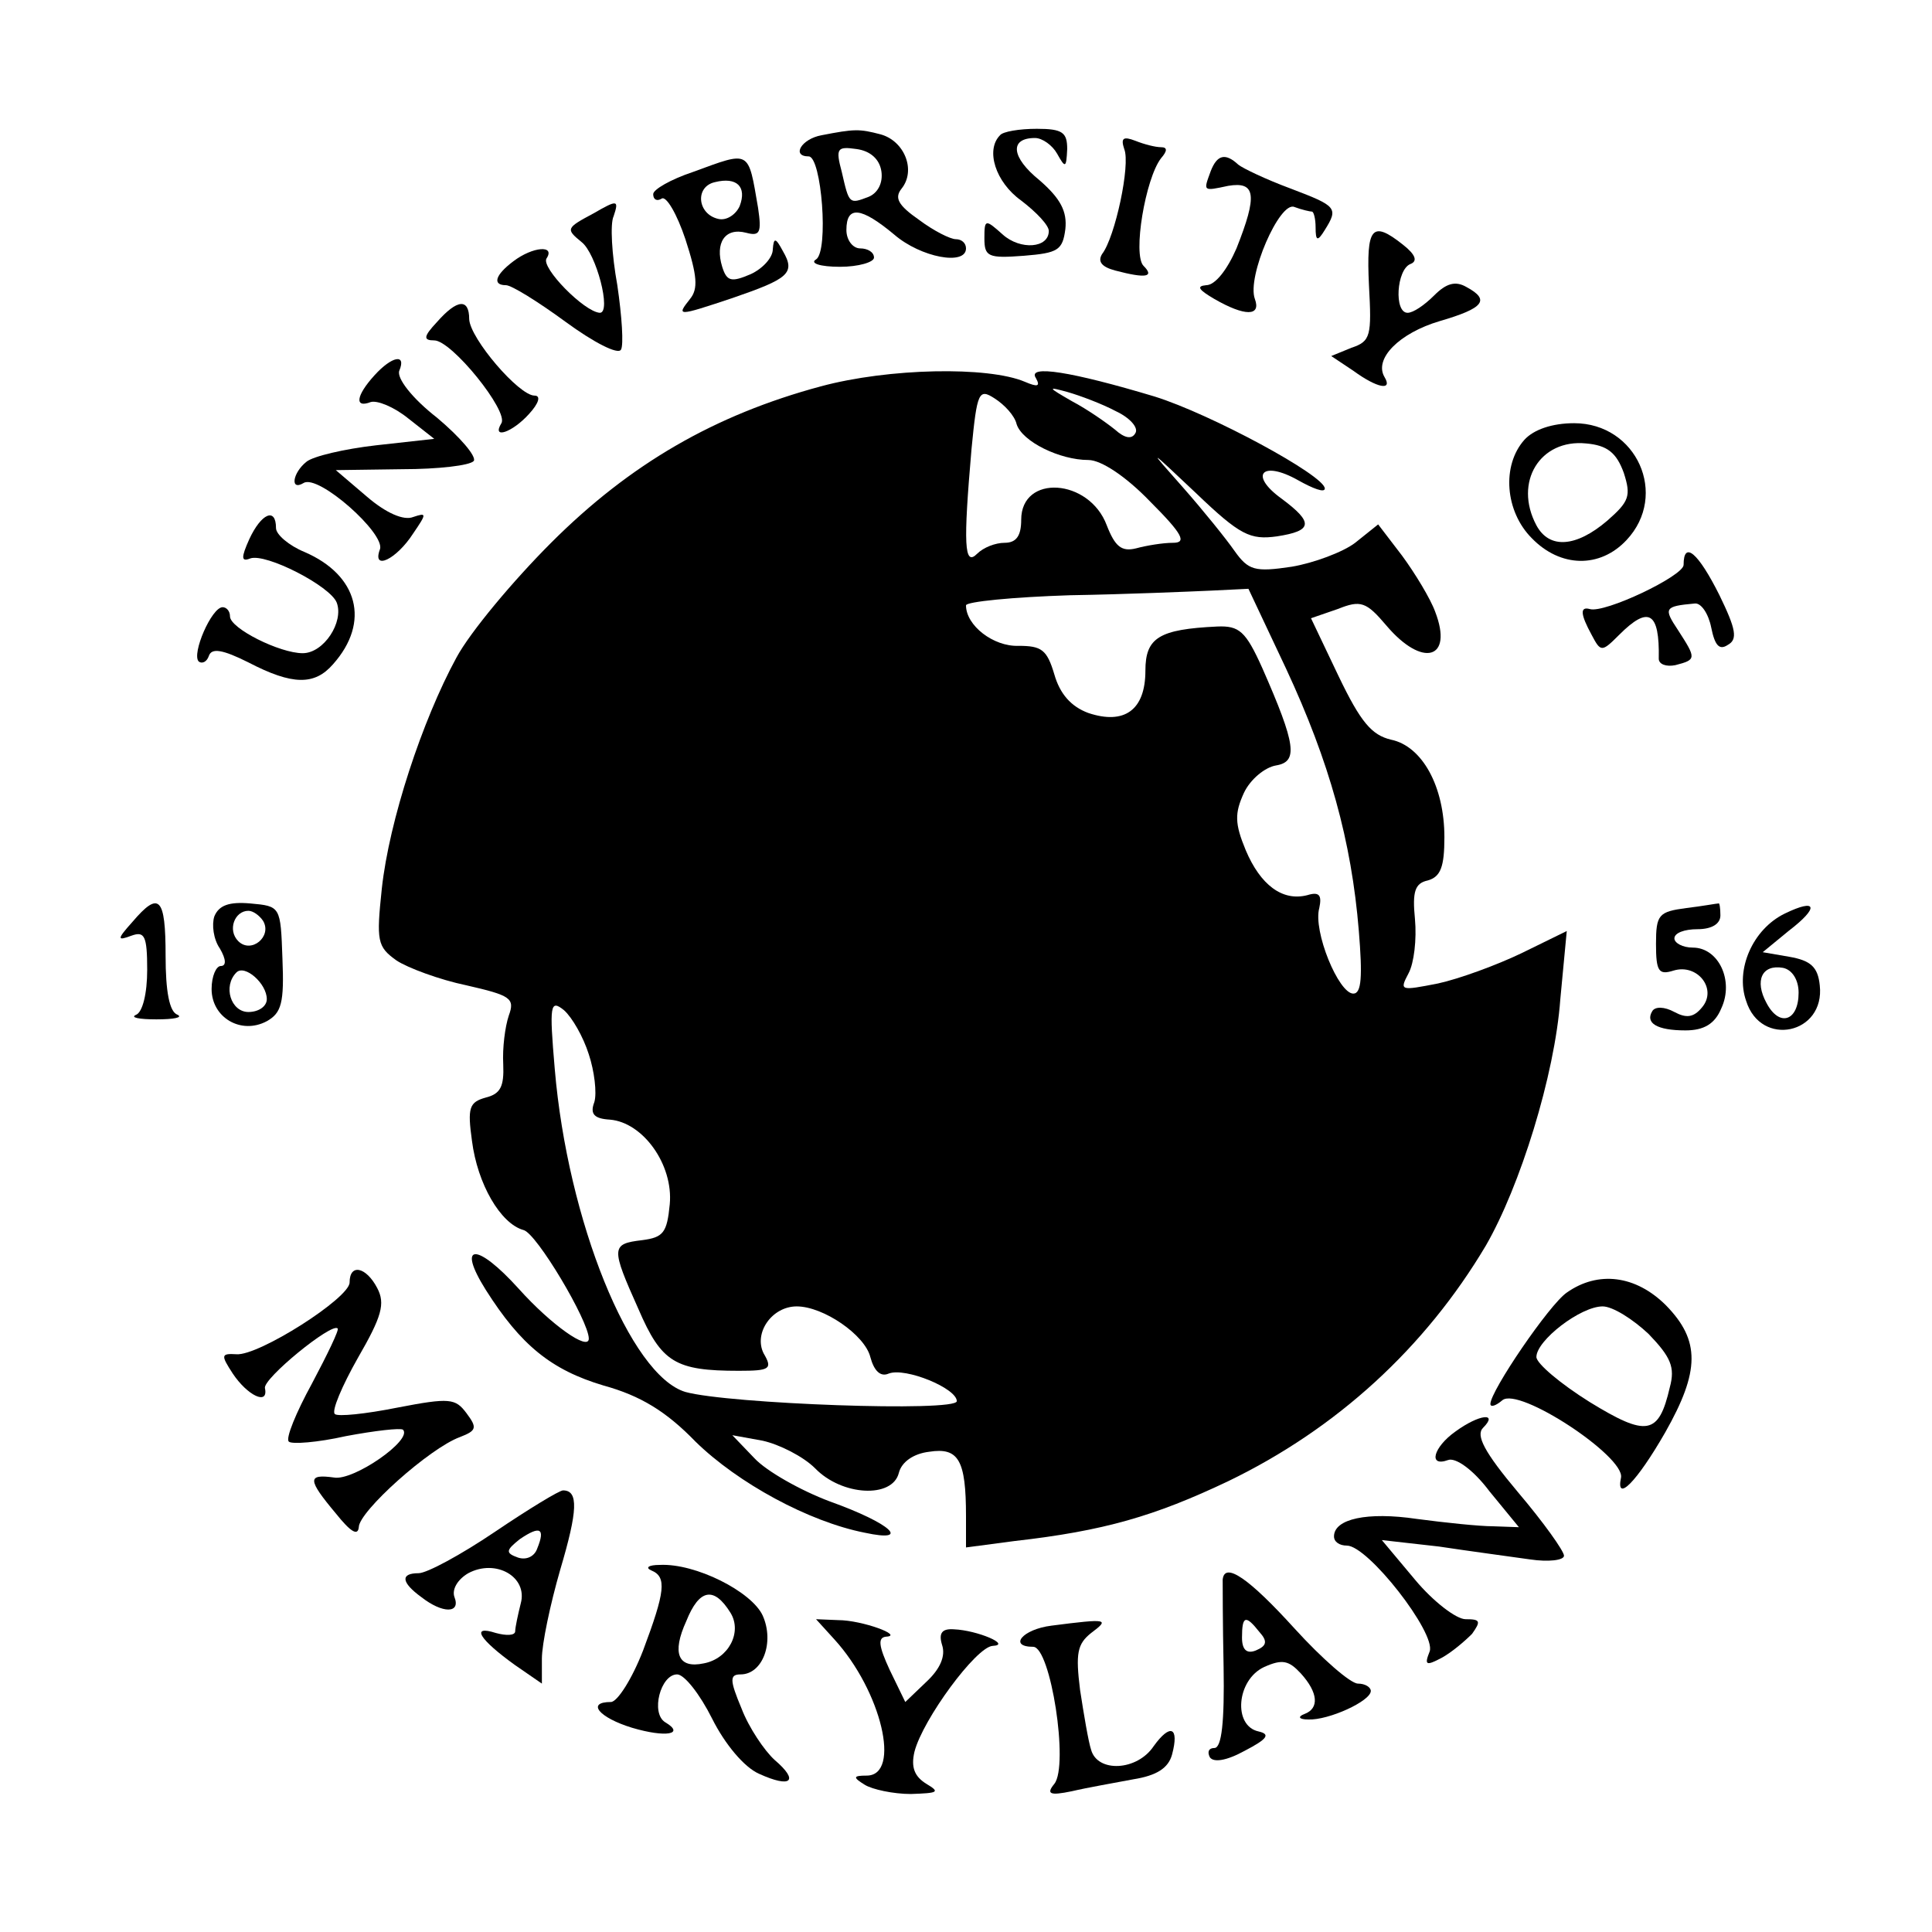
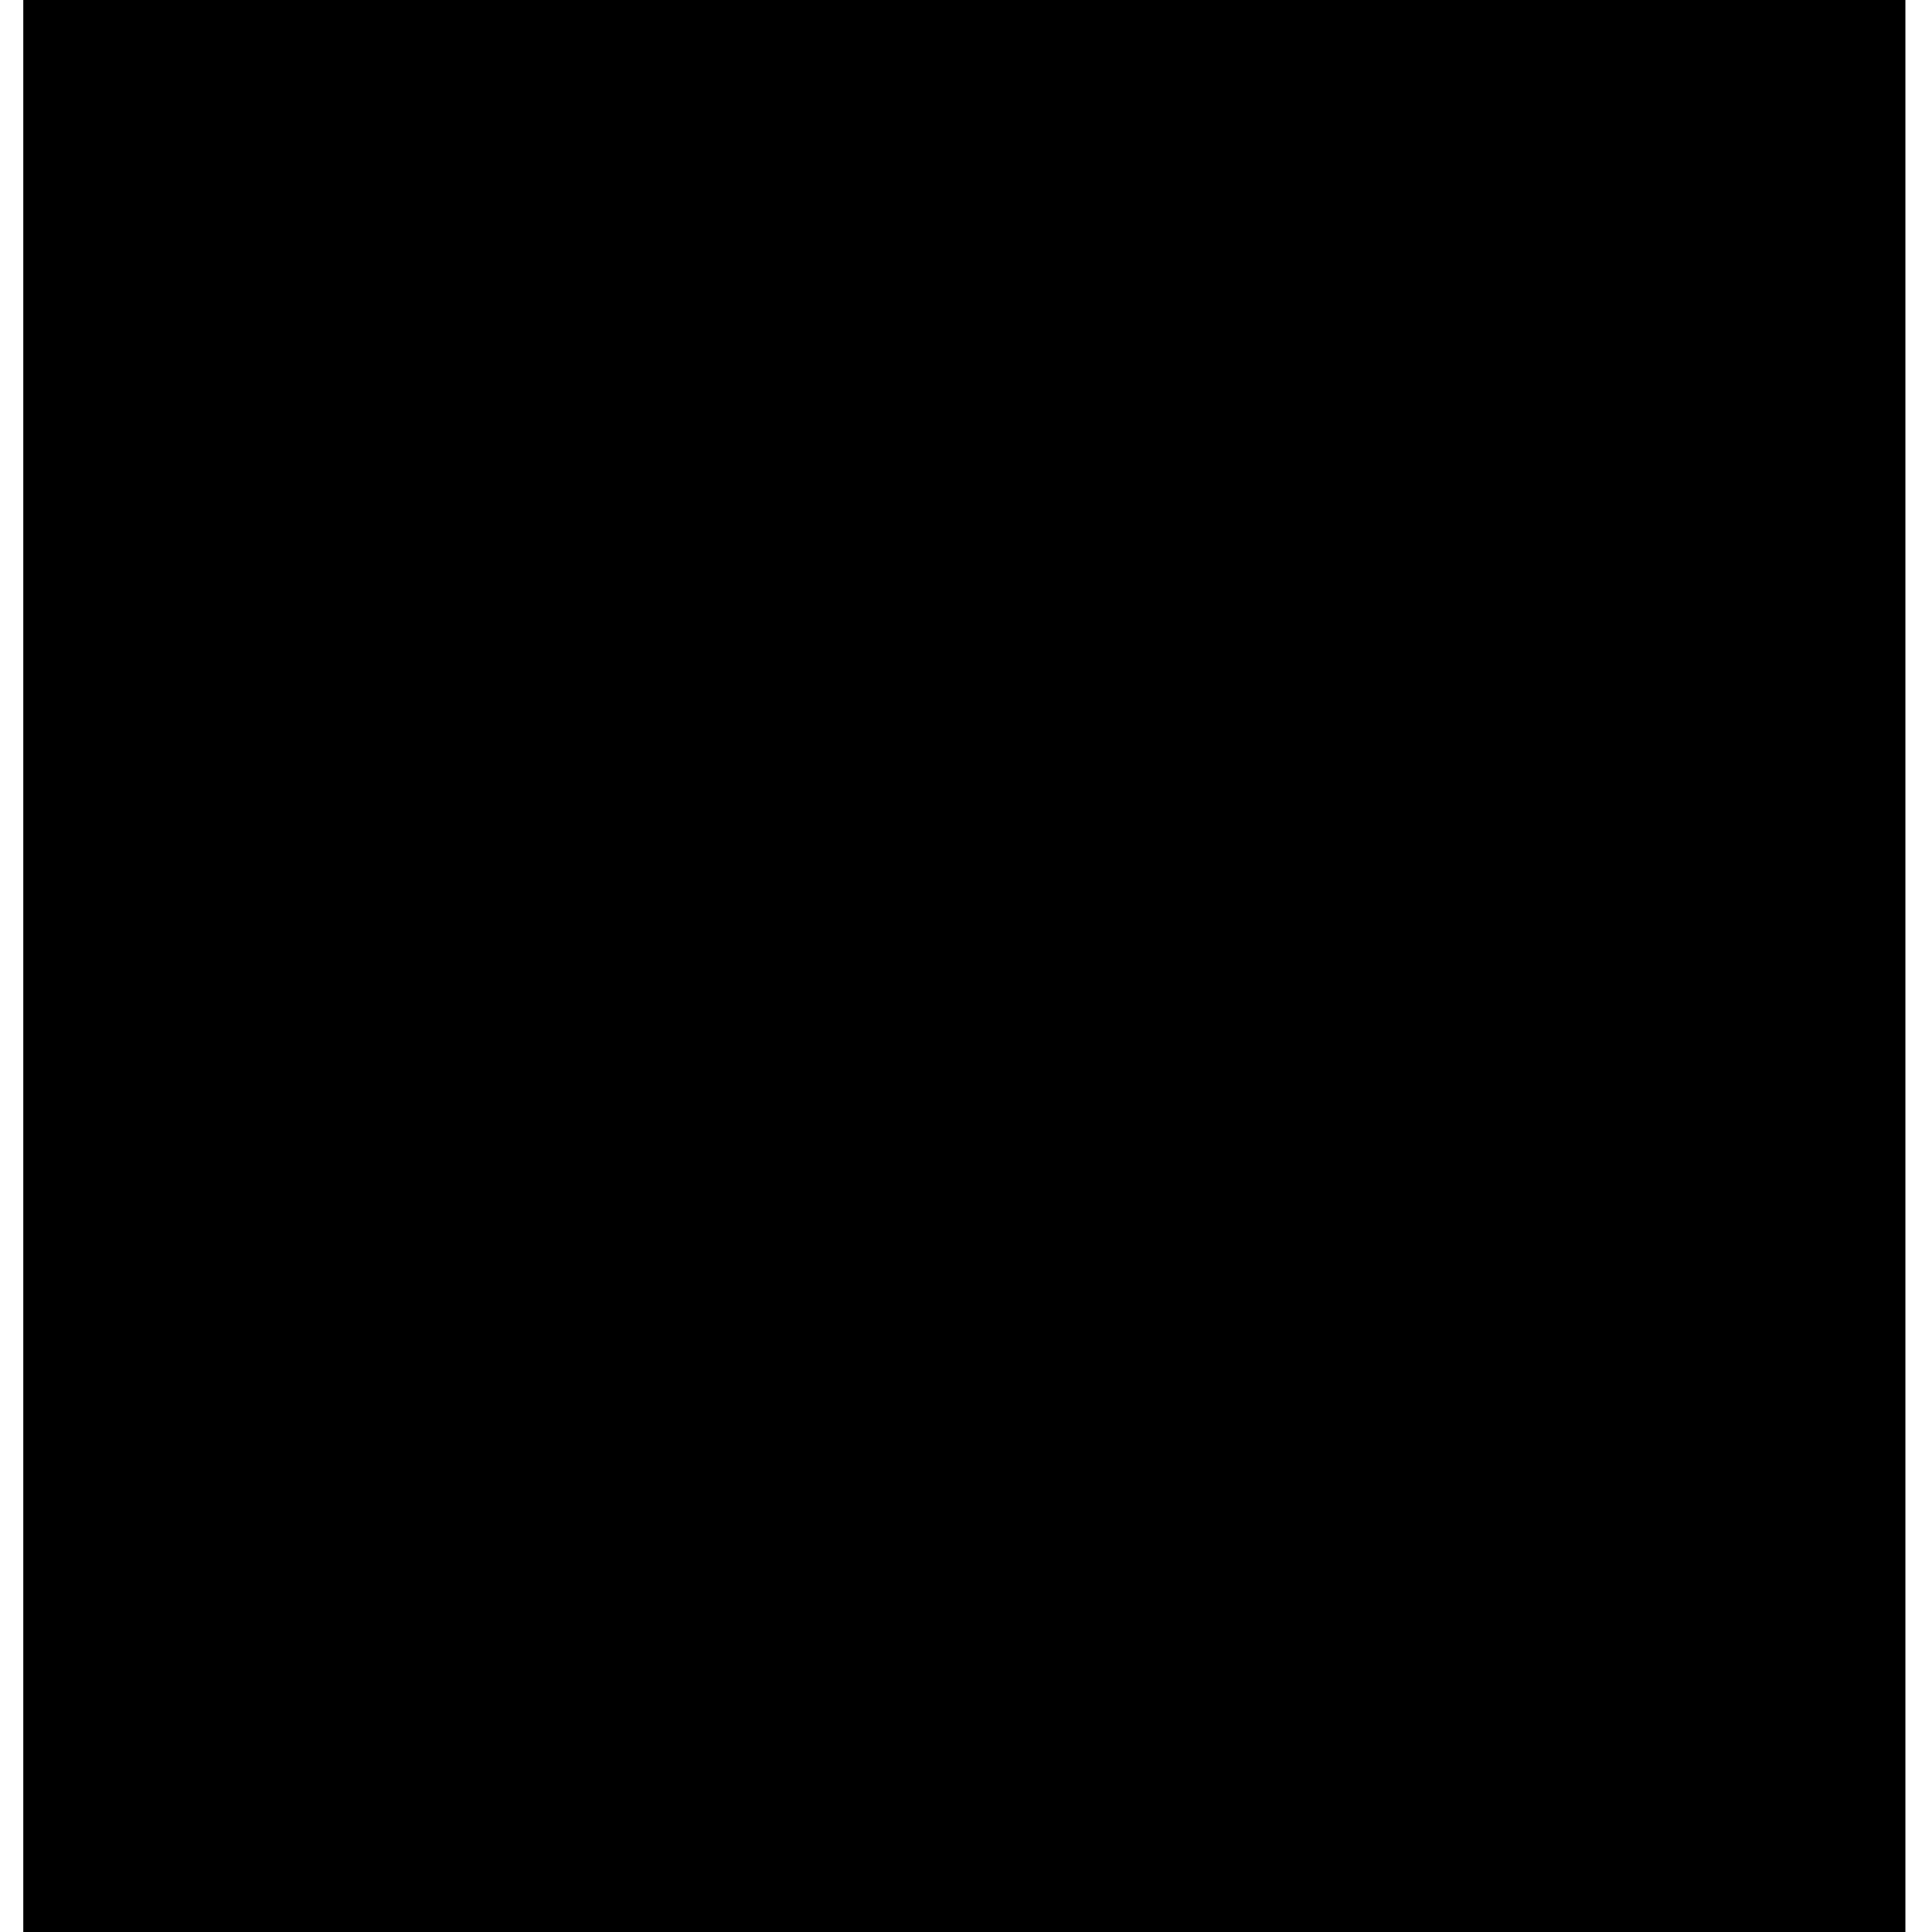
- <svg xmlns="http://www.w3.org/2000/svg" version="1.0" width="210pt" height="210pt" viewBox="0 0 210 210" preserveAspectRatio="xMidYMid meet">
-   <g transform="translate(0,210) scale(0.1,-0.1)" fill="#000000" stroke="none">
-     <path d="M893 1953 c-22 -4 -33 -23 -14 -23 14 0 22 -103 8 -112 -7 -4 4 -8 26 -8 20 0 37 5 37 10 0 6 -7 10 -15 10 -8 0 -15 9 -15 20 0 27 16 25 52 -5 29 -25 78 -34 78 -15 0 6 -5 10 -11 10 -6 0 -24 9 -40 21 -23 16 -27 24 -19 34 16 20 3 52 -23 59 -23 6 -28 6 -64 -1z m65 -39 c2 -13 -4 -24 -14 -28 -21 -8 -21 -8 -29 27 -7 26 -5 28 16 25 15 -2 25 -11 27 -24z" />
-     <path d="M1087 1953 c-16 -16 -5 -51 23 -71 17 -13 30 -27 30 -33 0 -19 -31 -21 -50 -4 -19 17 -20 17 -20 -4 0 -20 4 -22 43 -19 37 3 42 6 45 29 2 19 -5 33 -28 53 -31 25 -33 46 -5 46 8 0 19 -8 24 -17 9 -16 10 -16 11 5 0 18 -5 22 -33 22 -19 0 -37 -3 -40 -7z" />
-     <path d="M1222 1938 c7 -17 -10 -96 -24 -114 -5 -8 -1 -14 14 -18 34 -9 43 -7 31 5 -12 12 2 95 19 117 7 8 7 12 0 12 -6 0 -18 3 -28 7 -13 5 -16 3 -12 -9z" />
-     <path d="M753 1913 c-24 -8 -43 -19 -43 -24 0 -6 4 -8 9 -5 5 4 17 -17 26 -44 13 -40 14 -54 5 -65 -15 -19 -14 -19 46 1 61 21 69 27 55 51 -8 15 -10 15 -11 2 0 -9 -11 -21 -24 -27 -21 -9 -26 -8 -31 8 -8 26 3 43 26 37 15 -4 17 0 13 27 -11 64 -8 62 -71 39z m51 -37 c-4 -9 -14 -16 -23 -14 -23 5 -26 35 -4 40 24 6 35 -5 27 -26z" />
-     <path d="M1316 1914 c-8 -22 -9 -22 19 -16 30 5 32 -10 9 -68 -10 -23 -23 -40 -33 -40 -11 -1 -8 -5 9 -15 33 -19 51 -19 44 0 -9 24 27 107 43 100 8 -3 17 -5 19 -5 2 0 4 -8 4 -17 0 -15 2 -16 10 -3 15 24 13 26 -37 45 -27 10 -52 22 -57 26 -14 13 -23 11 -30 -7z" />
-     <path d="M645 1868 c-30 -16 -30 -17 -13 -31 16 -12 33 -77 20 -77 -17 1 -64 49 -58 59 10 15 -15 13 -36 -3 -20 -15 -23 -26 -8 -26 6 0 35 -18 65 -40 30 -22 57 -36 60 -30 3 5 1 36 -4 70 -6 33 -8 67 -4 75 6 18 4 18 -22 3z" />
-     <path d="M1488 1790 c3 -55 2 -61 -19 -68 l-22 -9 24 -16 c26 -19 43 -22 34 -7 -12 20 16 48 60 61 48 14 55 23 29 37 -12 7 -22 4 -35 -9 -11 -11 -23 -19 -29 -19 -15 0 -12 47 3 53 8 3 6 10 -8 21 -34 27 -40 19 -37 -44z" />
-     <path d="M475 1750 c-15 -16 -15 -20 -3 -20 19 0 81 -77 73 -90 -11 -18 12 -10 30 10 11 12 13 20 6 20 -17 0 -70 62 -71 83 0 23 -13 22 -35 -3z" />
-     <path d="M407 1692 c-20 -22 -22 -36 -4 -29 7 2 25 -5 41 -18 l28 -22 -63 -7 c-35 -4 -69 -12 -76 -18 -15 -12 -18 -32 -3 -23 16 10 89 -55 83 -72 -9 -24 18 -11 36 17 15 22 15 23 0 18 -10 -4 -29 4 -50 22 l-34 29 72 1 c39 0 74 4 78 9 3 5 -15 26 -40 47 -27 21 -44 43 -41 51 8 19 -8 16 -27 -5z" />
-     <path d="M892 1680 c-115 -31 -207 -84 -293 -170 -41 -41 -88 -97 -103 -125 -37 -68 -73 -177 -81 -251 -6 -57 -5 -63 16 -78 12 -8 47 -21 76 -27 48 -11 53 -14 46 -33 -4 -12 -7 -35 -6 -53 1 -24 -3 -32 -19 -36 -18 -5 -20 -11 -15 -47 6 -47 31 -90 56 -97 14 -3 71 -99 71 -118 0 -14 -41 15 -76 54 -46 51 -68 50 -36 -1 38 -60 71 -87 128 -104 40 -11 68 -28 100 -61 46 -45 123 -87 184 -99 51 -11 29 10 -38 34 -32 12 -69 33 -82 47 l-24 25 33 -6 c18 -4 44 -17 57 -30 29 -30 84 -33 91 -5 3 12 16 21 33 23 32 5 40 -9 40 -70 l0 -34 53 7 c97 11 152 27 232 65 118 57 214 145 280 256 37 64 75 185 81 268 l7 74 -49 -24 c-27 -13 -68 -28 -91 -33 -41 -8 -42 -8 -32 11 6 11 9 37 7 59 -3 30 0 39 14 42 14 4 18 15 18 47 0 55 -24 99 -58 106 -21 5 -33 19 -57 69 l-30 63 29 10 c25 10 31 8 53 -18 39 -46 73 -37 53 15 -5 14 -22 42 -36 61 l-26 34 -25 -20 c-13 -10 -45 -22 -69 -26 -40 -6 -47 -4 -62 17 -9 13 -34 44 -56 69 -39 44 -39 44 14 -6 48 -46 59 -51 88 -47 39 6 40 15 5 41 -36 26 -21 42 18 20 16 -9 29 -14 29 -9 0 14 -124 81 -185 100 -90 27 -139 35 -129 20 5 -9 2 -10 -12 -4 -40 17 -148 15 -222 -5z m213 -41 c6 -19 47 -39 78 -39 14 0 41 -18 67 -45 36 -36 40 -45 25 -45 -11 0 -29 -3 -40 -6 -16 -4 -23 2 -32 25 -19 51 -93 56 -93 6 0 -17 -5 -25 -18 -25 -10 0 -23 -5 -30 -12 -14 -14 -15 10 -6 114 6 62 8 66 25 55 11 -7 22 -19 24 -28z m108 14 c15 -7 25 -18 21 -24 -4 -7 -12 -5 -22 4 -10 8 -30 22 -47 31 -26 15 -27 16 -5 10 14 -4 38 -13 53 -21z m185 -280 c47 -101 71 -187 79 -285 4 -49 3 -68 -6 -68 -16 0 -44 68 -37 93 3 14 0 18 -13 14 -27 -7 -51 11 -67 49 -12 29 -12 40 -2 62 7 15 23 28 35 30 24 4 22 22 -15 106 -18 40 -25 46 -49 45 -63 -3 -78 -12 -78 -48 0 -43 -23 -59 -62 -46 -19 7 -31 21 -37 42 -8 27 -14 31 -39 31 -27 -1 -57 22 -57 44 0 4 51 9 113 11 61 1 130 4 153 5 l41 2 41 -87z m-758 -419 c6 -18 9 -42 6 -52 -5 -13 0 -18 17 -19 36 -3 69 -49 65 -92 -3 -31 -7 -36 -30 -39 -34 -4 -34 -8 -4 -75 25 -58 40 -67 109 -67 34 0 37 2 27 19 -11 22 9 51 36 51 29 0 74 -31 80 -55 4 -15 11 -22 20 -18 18 7 74 -16 74 -30 0 -12 -248 -3 -295 10 -60 18 -128 186 -142 351 -6 70 -5 76 10 64 9 -8 21 -29 27 -48z" />
-     <path d="M1657 1622 c-25 -28 -21 -78 8 -107 31 -32 74 -33 103 -2 46 49 11 127 -57 127 -24 0 -44 -7 -54 -18z m108 -36 c8 -25 6 -31 -18 -52 -34 -29 -63 -31 -77 -5 -25 47 4 94 54 89 23 -2 33 -10 41 -32z" />
-     <path d="M271 1514 c-9 -20 -9 -25 1 -21 17 6 87 -30 94 -48 8 -21 -14 -55 -37 -55 -25 0 -79 27 -79 40 0 6 -4 10 -8 10 -12 0 -34 -51 -26 -59 4 -3 9 0 11 6 3 9 15 7 43 -7 48 -25 72 -25 92 -2 41 46 27 97 -31 122 -17 7 -31 19 -31 26 0 23 -16 16 -29 -12z" />
-     <path d="M1830 1486 c0 -12 -86 -53 -102 -48 -11 3 -10 -6 2 -28 10 -19 11 -19 30 0 32 32 44 25 43 -26 0 -6 8 -9 18 -7 23 6 23 7 3 38 -16 24 -15 26 18 29 7 1 15 -11 18 -26 4 -20 9 -25 18 -19 11 6 9 17 -9 54 -23 46 -39 60 -39 33z" />
-     <path d="M144 1098 c-17 -19 -17 -21 -1 -15 14 5 17 0 17 -37 0 -26 -5 -46 -12 -49 -7 -3 3 -5 22 -5 19 0 29 2 23 5 -9 3 -13 26 -13 64 0 64 -7 71 -36 37z" />
-     <path d="M233 1104 c-3 -9 -1 -25 6 -35 7 -12 7 -19 1 -19 -5 0 -10 -11 -10 -25 0 -31 32 -50 60 -35 16 9 19 20 17 68 -2 57 -2 57 -35 60 -23 2 -34 -2 -39 -14z m53 -5 c10 -17 -13 -36 -27 -22 -12 12 -4 33 11 33 5 0 12 -5 16 -11z m4 -85 c0 -8 -9 -14 -20 -14 -19 0 -28 28 -13 43 9 9 33 -12 33 -29z" />
-     <path d="M1833 1113 c-30 -4 -33 -7 -33 -39 0 -30 3 -34 19 -29 26 8 48 -20 31 -40 -9 -11 -17 -12 -30 -5 -11 6 -21 6 -24 1 -8 -13 5 -21 36 -21 20 0 32 7 39 24 14 30 -3 66 -31 66 -11 0 -20 5 -20 10 0 6 11 10 25 10 16 0 25 6 25 15 0 8 -1 14 -2 13 -2 0 -18 -3 -35 -5z" />
-     <path d="M1940 1107 c-35 -17 -54 -61 -42 -95 16 -51 86 -36 80 17 -2 20 -10 27 -33 31 l-29 5 28 23 c34 26 31 36 -4 19z m15 -86 c0 -31 -21 -38 -35 -11 -13 24 -5 42 18 38 10 -2 17 -13 17 -27z" />
-     <path d="M380 706 c0 -17 -99 -80 -123 -78 -17 1 -17 -1 -4 -21 16 -24 39 -35 35 -16 -3 10 73 72 79 65 2 -1 -11 -28 -28 -60 -17 -31 -29 -60 -25 -63 3 -3 31 -1 62 6 32 6 59 9 62 7 11 -11 -54 -56 -75 -52 -29 4 -29 -2 2 -39 16 -20 24 -25 25 -15 0 17 77 86 110 98 18 7 19 10 7 26 -12 16 -18 17 -75 6 -35 -7 -65 -10 -68 -7 -4 3 8 31 25 61 26 45 30 59 21 76 -12 23 -30 27 -30 6z" />
-     <path d="M1703 695 c-19 -13 -83 -107 -83 -121 0 -4 6 -2 13 4 18 15 133 -61 129 -84 -6 -28 17 -5 48 49 38 67 38 100 1 138 -33 33 -74 38 -108 14z m89 -45 c24 -25 29 -36 23 -58 -12 -52 -25 -54 -87 -16 -32 20 -58 42 -58 49 0 18 48 55 72 55 11 0 33 -14 50 -30z" />
-     <path d="M1582 544 c-24 -17 -30 -39 -8 -31 8 3 27 -10 45 -34 l32 -39 -28 1 c-15 0 -53 4 -83 8 -54 8 -90 0 -90 -19 0 -6 6 -10 14 -10 23 0 97 -95 90 -115 -6 -15 -4 -16 13 -7 11 6 25 18 33 26 10 14 9 16 -7 16 -10 0 -35 19 -55 43 l-36 43 62 -7 c33 -5 78 -11 99 -14 20 -3 37 -1 37 4 0 5 -22 36 -50 69 -37 44 -46 62 -38 70 17 17 -4 15 -30 -4z" />
-     <path d="M538 435 c-37 -25 -74 -45 -83 -45 -20 0 -19 -10 3 -26 23 -18 43 -18 36 0 -3 8 3 19 15 26 30 16 65 -4 57 -33 -3 -12 -6 -26 -6 -30 0 -5 -10 -5 -21 -2 -28 9 -18 -7 21 -35 l29 -20 0 27 c0 16 9 59 20 97 19 64 20 86 3 86 -4 0 -37 -20 -74 -45z m46 -18 c-3 -9 -12 -13 -21 -10 -14 5 -13 8 2 20 22 15 28 12 19 -10z" />
-     <path d="M708 393 c17 -7 15 -23 -9 -87 -12 -31 -28 -56 -35 -56 -27 0 -13 -17 23 -28 37 -11 58 -7 36 6 -16 10 -5 52 13 52 8 0 25 -22 38 -48 14 -28 35 -53 51 -60 35 -16 44 -8 17 15 -11 10 -28 35 -36 56 -13 31 -13 37 -1 37 24 0 37 35 24 64 -12 26 -73 57 -112 55 -12 0 -16 -3 -9 -6z m86 -46 c13 -21 -2 -50 -29 -55 -28 -6 -35 11 -19 46 14 35 30 38 48 9z" />
-     <path d="M1329 383 c0 -5 0 -47 1 -95 1 -59 -2 -88 -10 -88 -6 0 -8 -4 -5 -10 4 -6 18 -4 38 7 25 13 28 18 15 21 -28 6 -24 56 6 70 20 9 27 7 40 -7 19 -21 20 -38 4 -44 -8 -3 -6 -6 4 -6 22 -1 68 20 68 31 0 4 -6 8 -14 8 -8 0 -39 27 -69 60 -49 54 -76 73 -78 53z m40 -57 c9 -10 8 -15 -4 -20 -10 -4 -15 1 -15 14 0 24 4 25 19 6z" />
-     <path d="M907 318 c51 -56 73 -148 35 -148 -15 0 -15 -2 -2 -10 8 -5 31 -10 50 -10 30 1 32 2 17 11 -13 8 -17 18 -13 35 9 35 67 114 85 115 21 1 -17 17 -42 18 -13 1 -17 -4 -13 -17 4 -12 -2 -26 -17 -40 l-23 -22 -17 35 c-12 26 -13 35 -4 36 20 1 -26 18 -52 18 l-24 1 20 -22z" />
-     <path d="M1143 333 c-32 -4 -47 -23 -20 -23 19 0 39 -129 23 -149 -9 -11 -5 -13 19 -8 17 4 46 9 67 13 25 4 38 12 42 27 8 30 -2 34 -20 9 -18 -27 -61 -29 -68 -4 -3 9 -8 39 -12 65 -5 40 -3 50 12 62 20 15 19 16 -43 8z" />
+ <svg xmlns="http://www.w3.org/2000/svg" version="1.0" width="581pt" height="581pt" viewBox="0 0 581 581" preserveAspectRatio="xMidYMid meet">
+   <g transform="translate(0,581) scale(0.1,-0.1)" fill="#000000" stroke="none">
+     <path d="M70 2905 l0 -2905 2830 0 2830 0 0 2905 0 2905 -2830 0 -2830 0 0 -2905z" />
  </g>
</svg>
